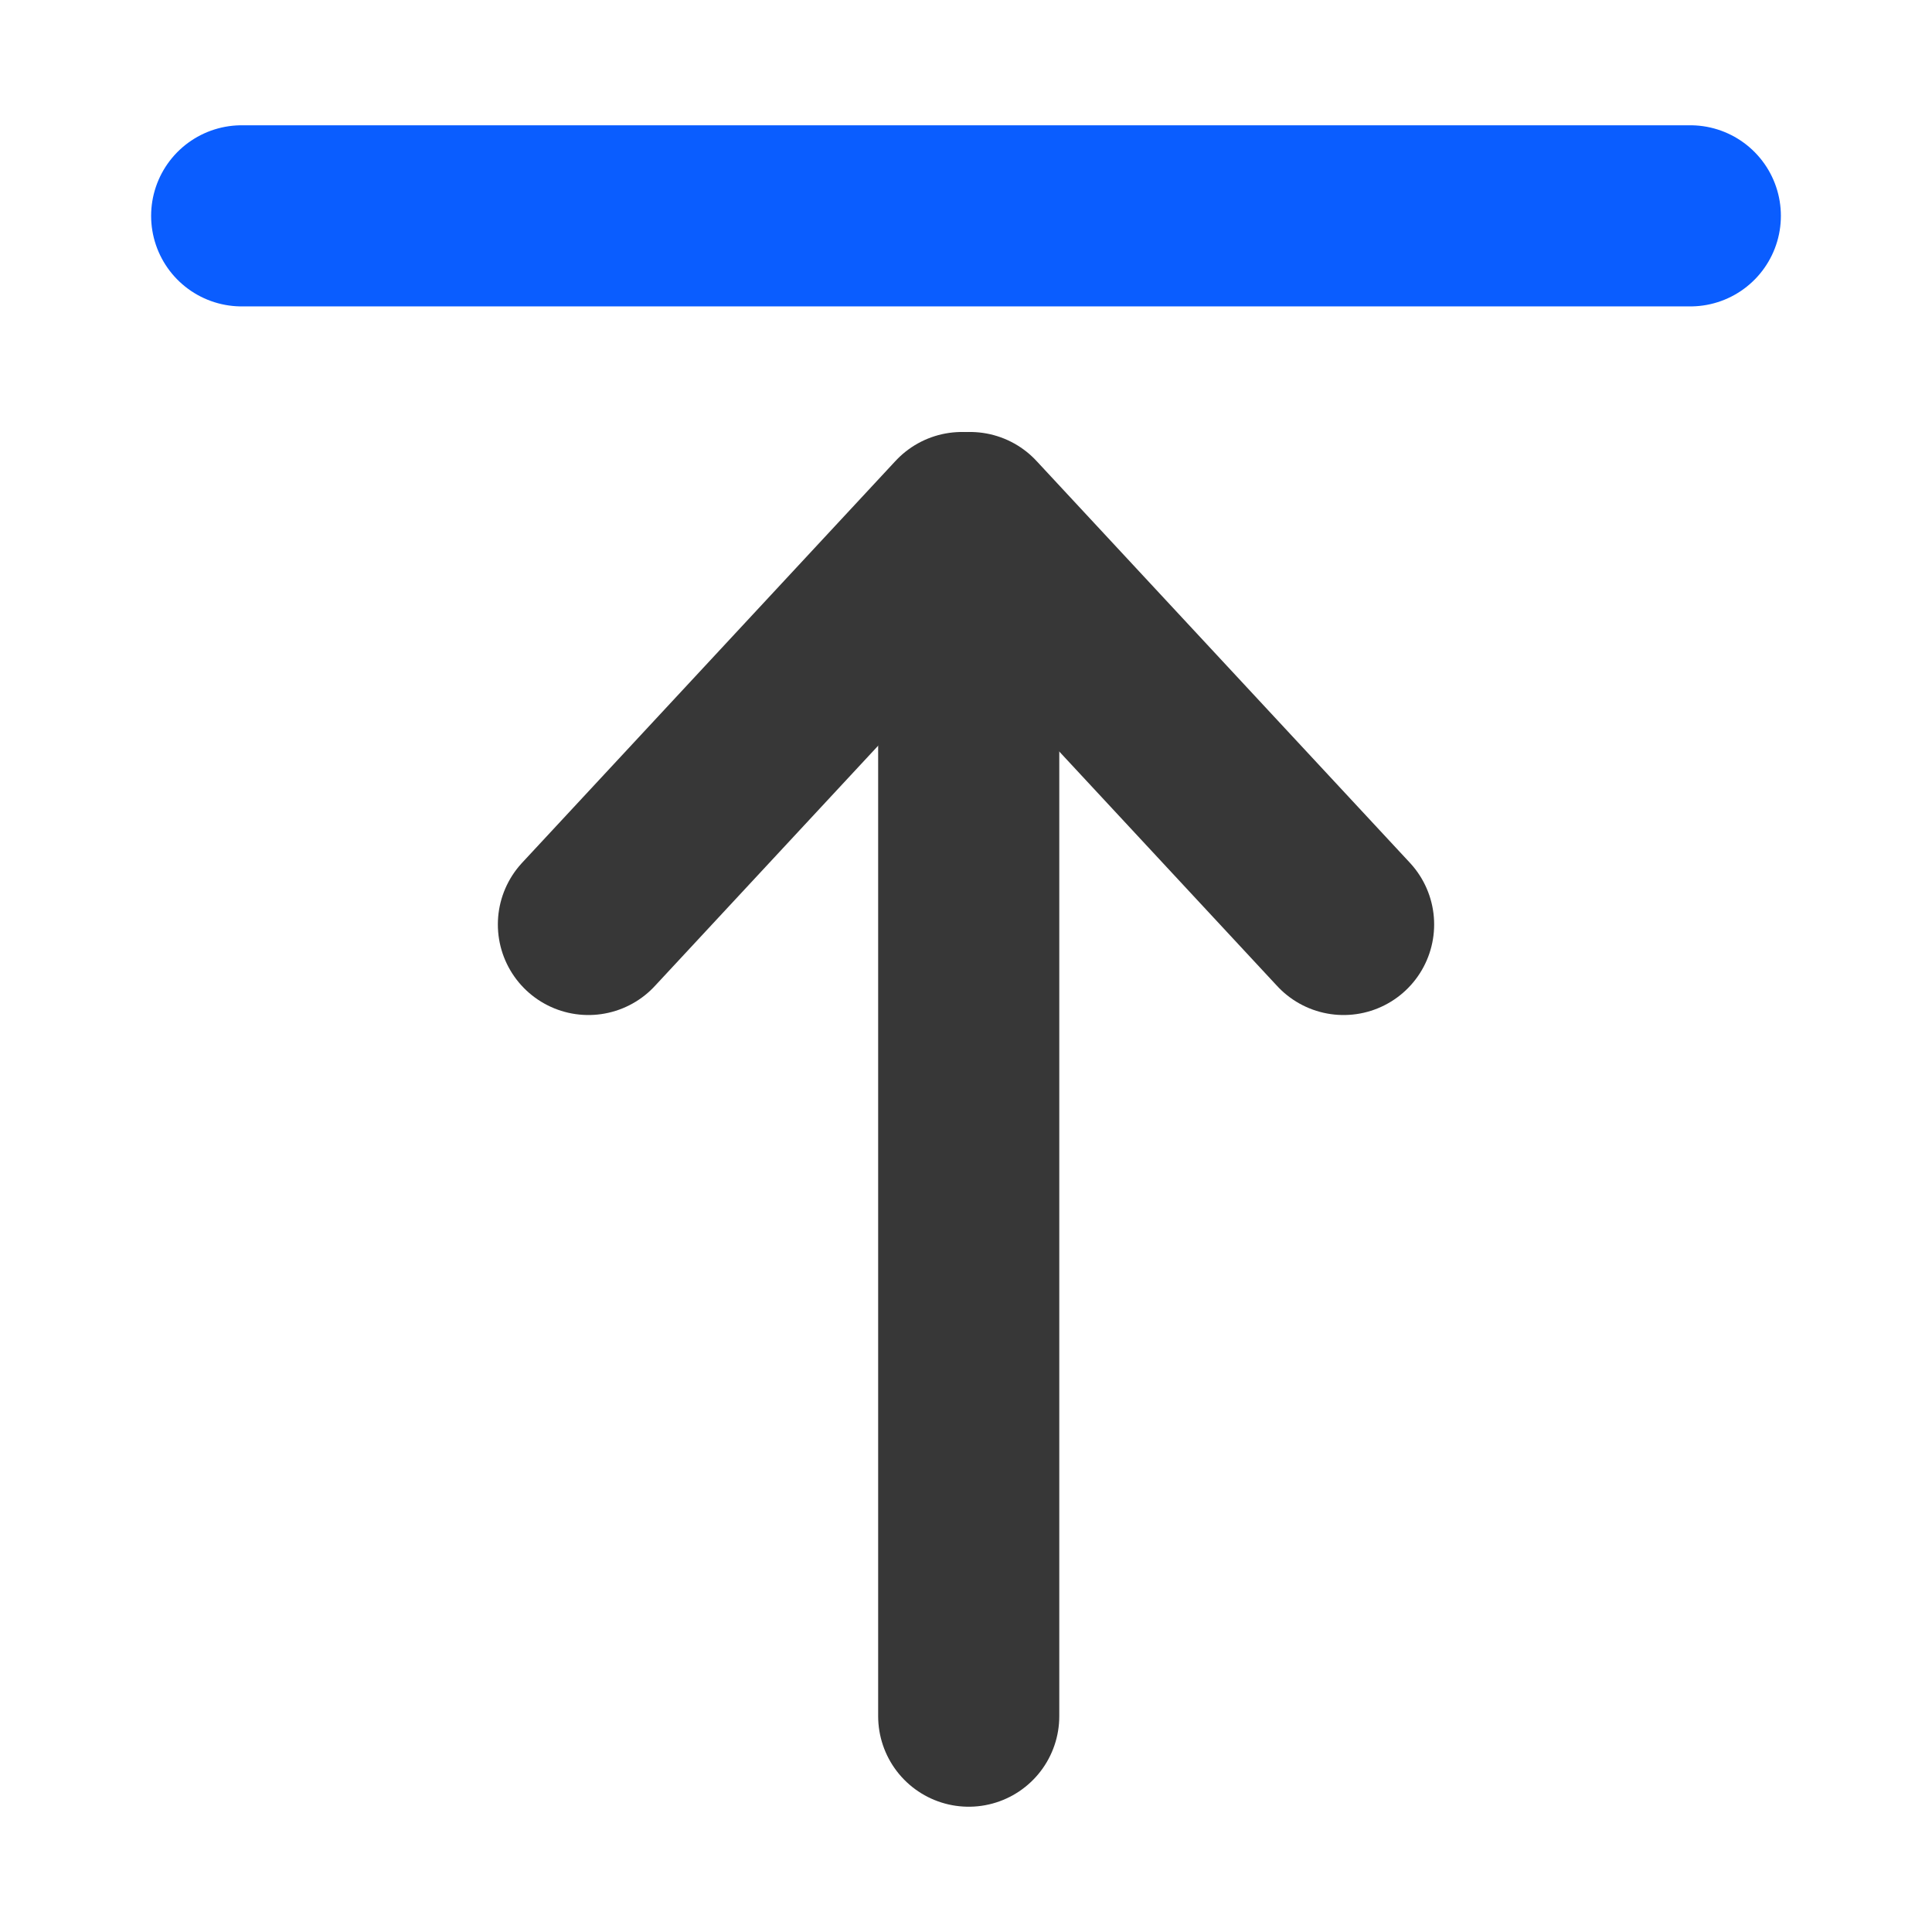
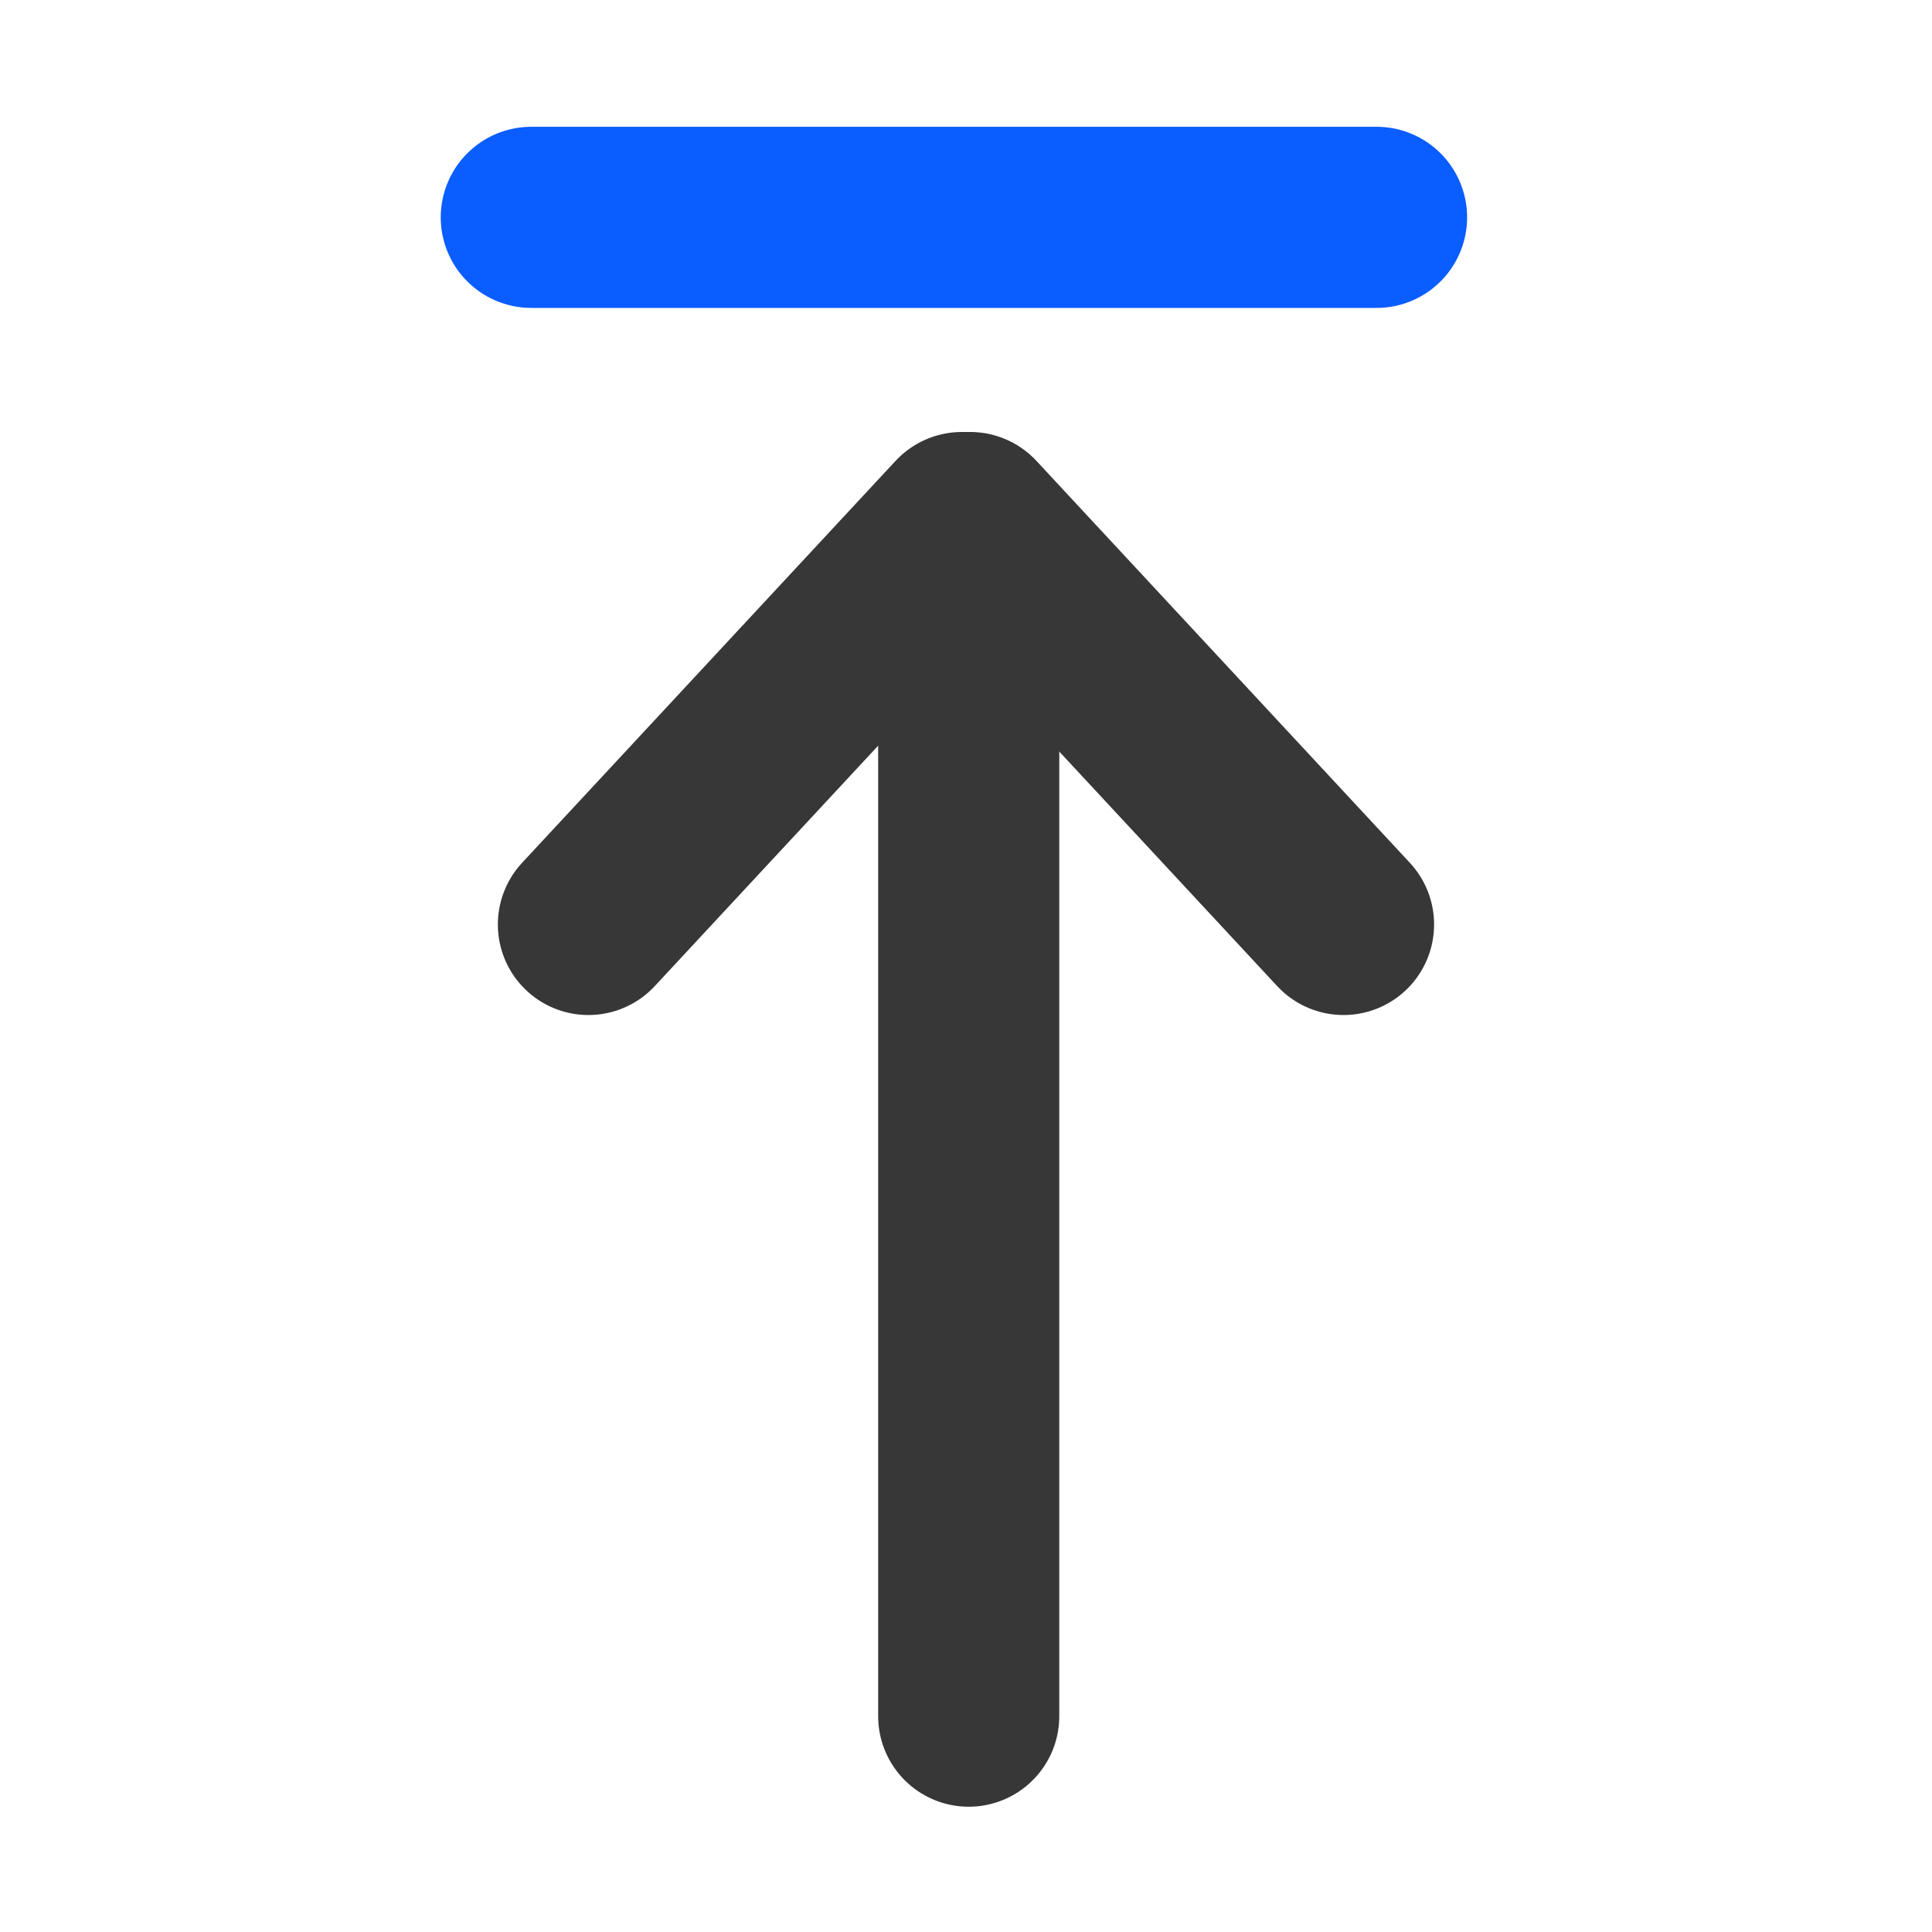
- <svg xmlns="http://www.w3.org/2000/svg" width="32" height="32" viewBox="-2.428 -2 32 32" fill="none">
+ <svg xmlns="http://www.w3.org/2000/svg" width="32" height="32" viewBox="-2.428 -2.000 32 32" fill="none">
  <g id="Content_STROKE">
-     <path id="Vector" d="M1.575 1.575H25.569" stroke="#0A5DFF" stroke-width="3.000" stroke-miterlimit="10" stroke-linecap="round" />
+     <path id="Vector" d="M6.372 1.6H20.372" stroke="#0A5DFF" stroke-width="3" stroke-miterlimit="10" stroke-linecap="round" />
    <g id="Group">
-       <path id="Vector_2" d="M13.617 26.425V6.768" stroke="#373737" stroke-width="3.000" stroke-miterlimit="10" stroke-linecap="round" />
-       <path id="Vector_3" d="M7.318 13.312L13.504 6.655" stroke="#373737" stroke-width="3.000" stroke-miterlimit="10" stroke-linecap="round" />
-       <path id="Vector_4" d="M19.826 13.312L13.64 6.655" stroke="#373737" stroke-width="3.000" stroke-miterlimit="10" stroke-linecap="round" />
+       <path id="Vector_2" d="M13.617 26.425V6.768" stroke="#373737" stroke-width="3" stroke-miterlimit="10" stroke-linecap="round" />
+       <path id="Vector_3" d="M7.318 13.312L13.504 6.655" stroke="#373737" stroke-width="3" stroke-miterlimit="10" stroke-linecap="round" />
+       <path id="Vector_4" d="M19.825 13.312L13.64 6.655" stroke="#373737" stroke-width="3" stroke-miterlimit="10" stroke-linecap="round" />
    </g>
  </g>
</svg>
